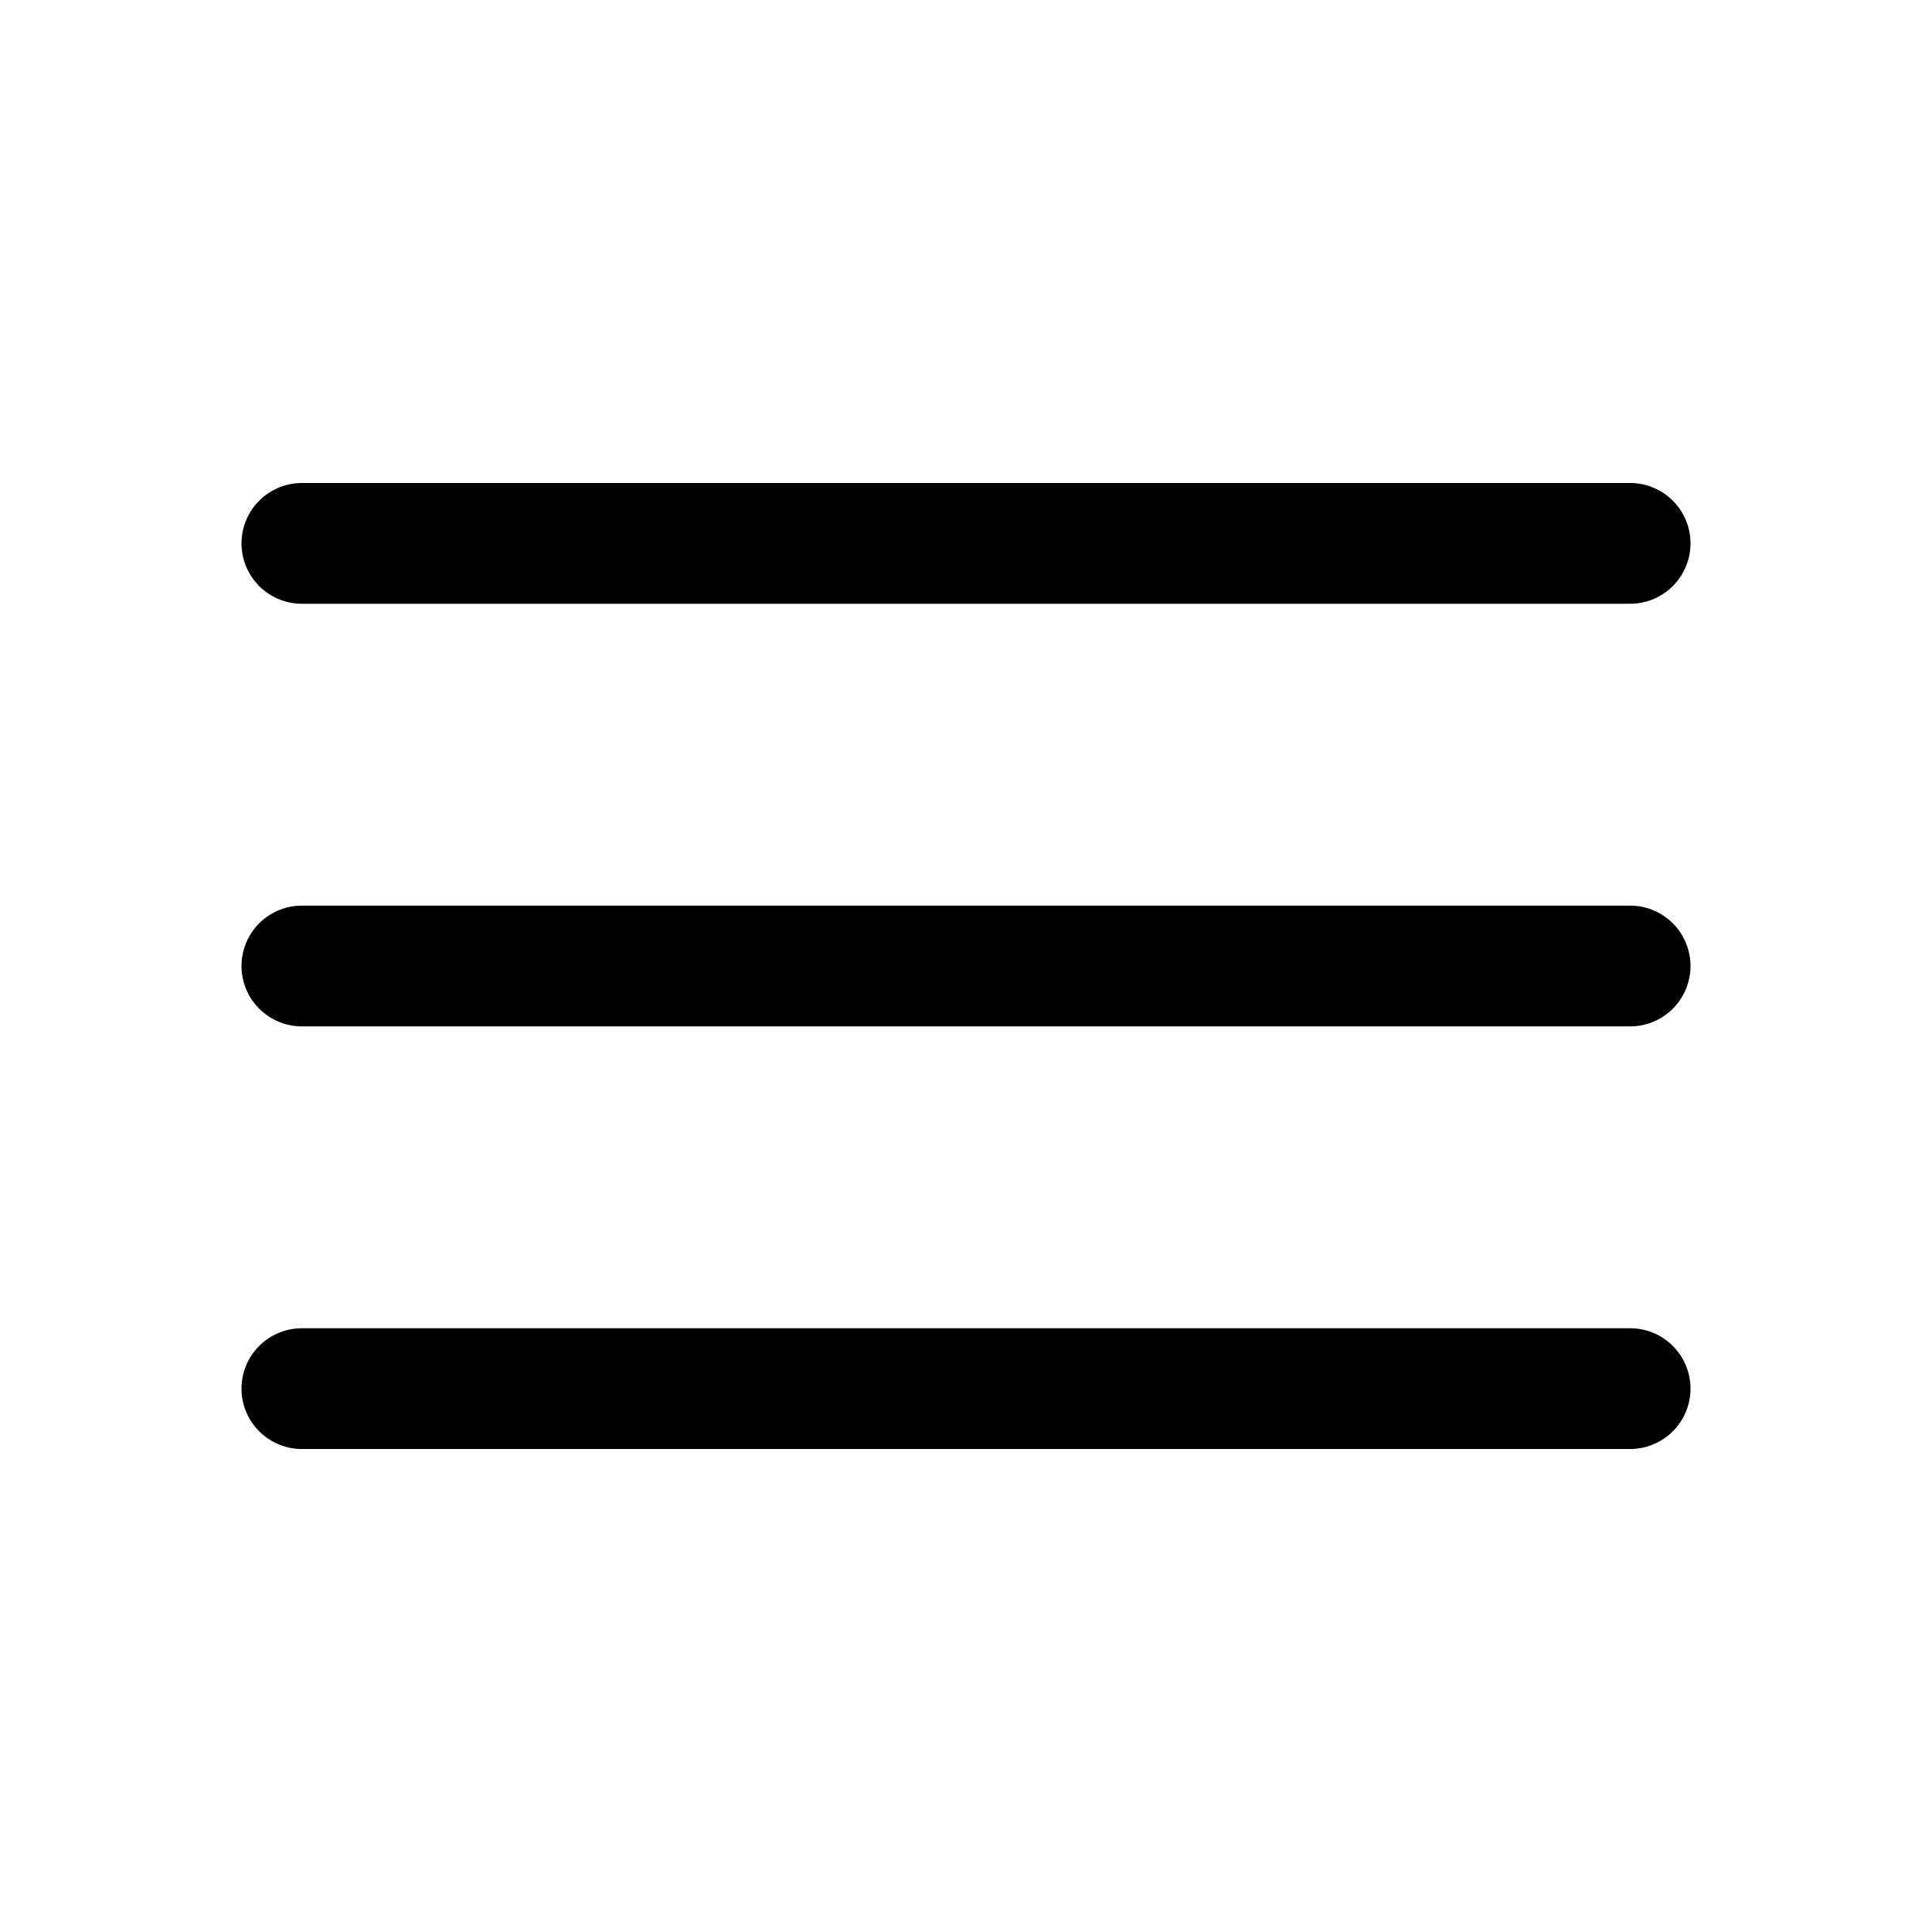
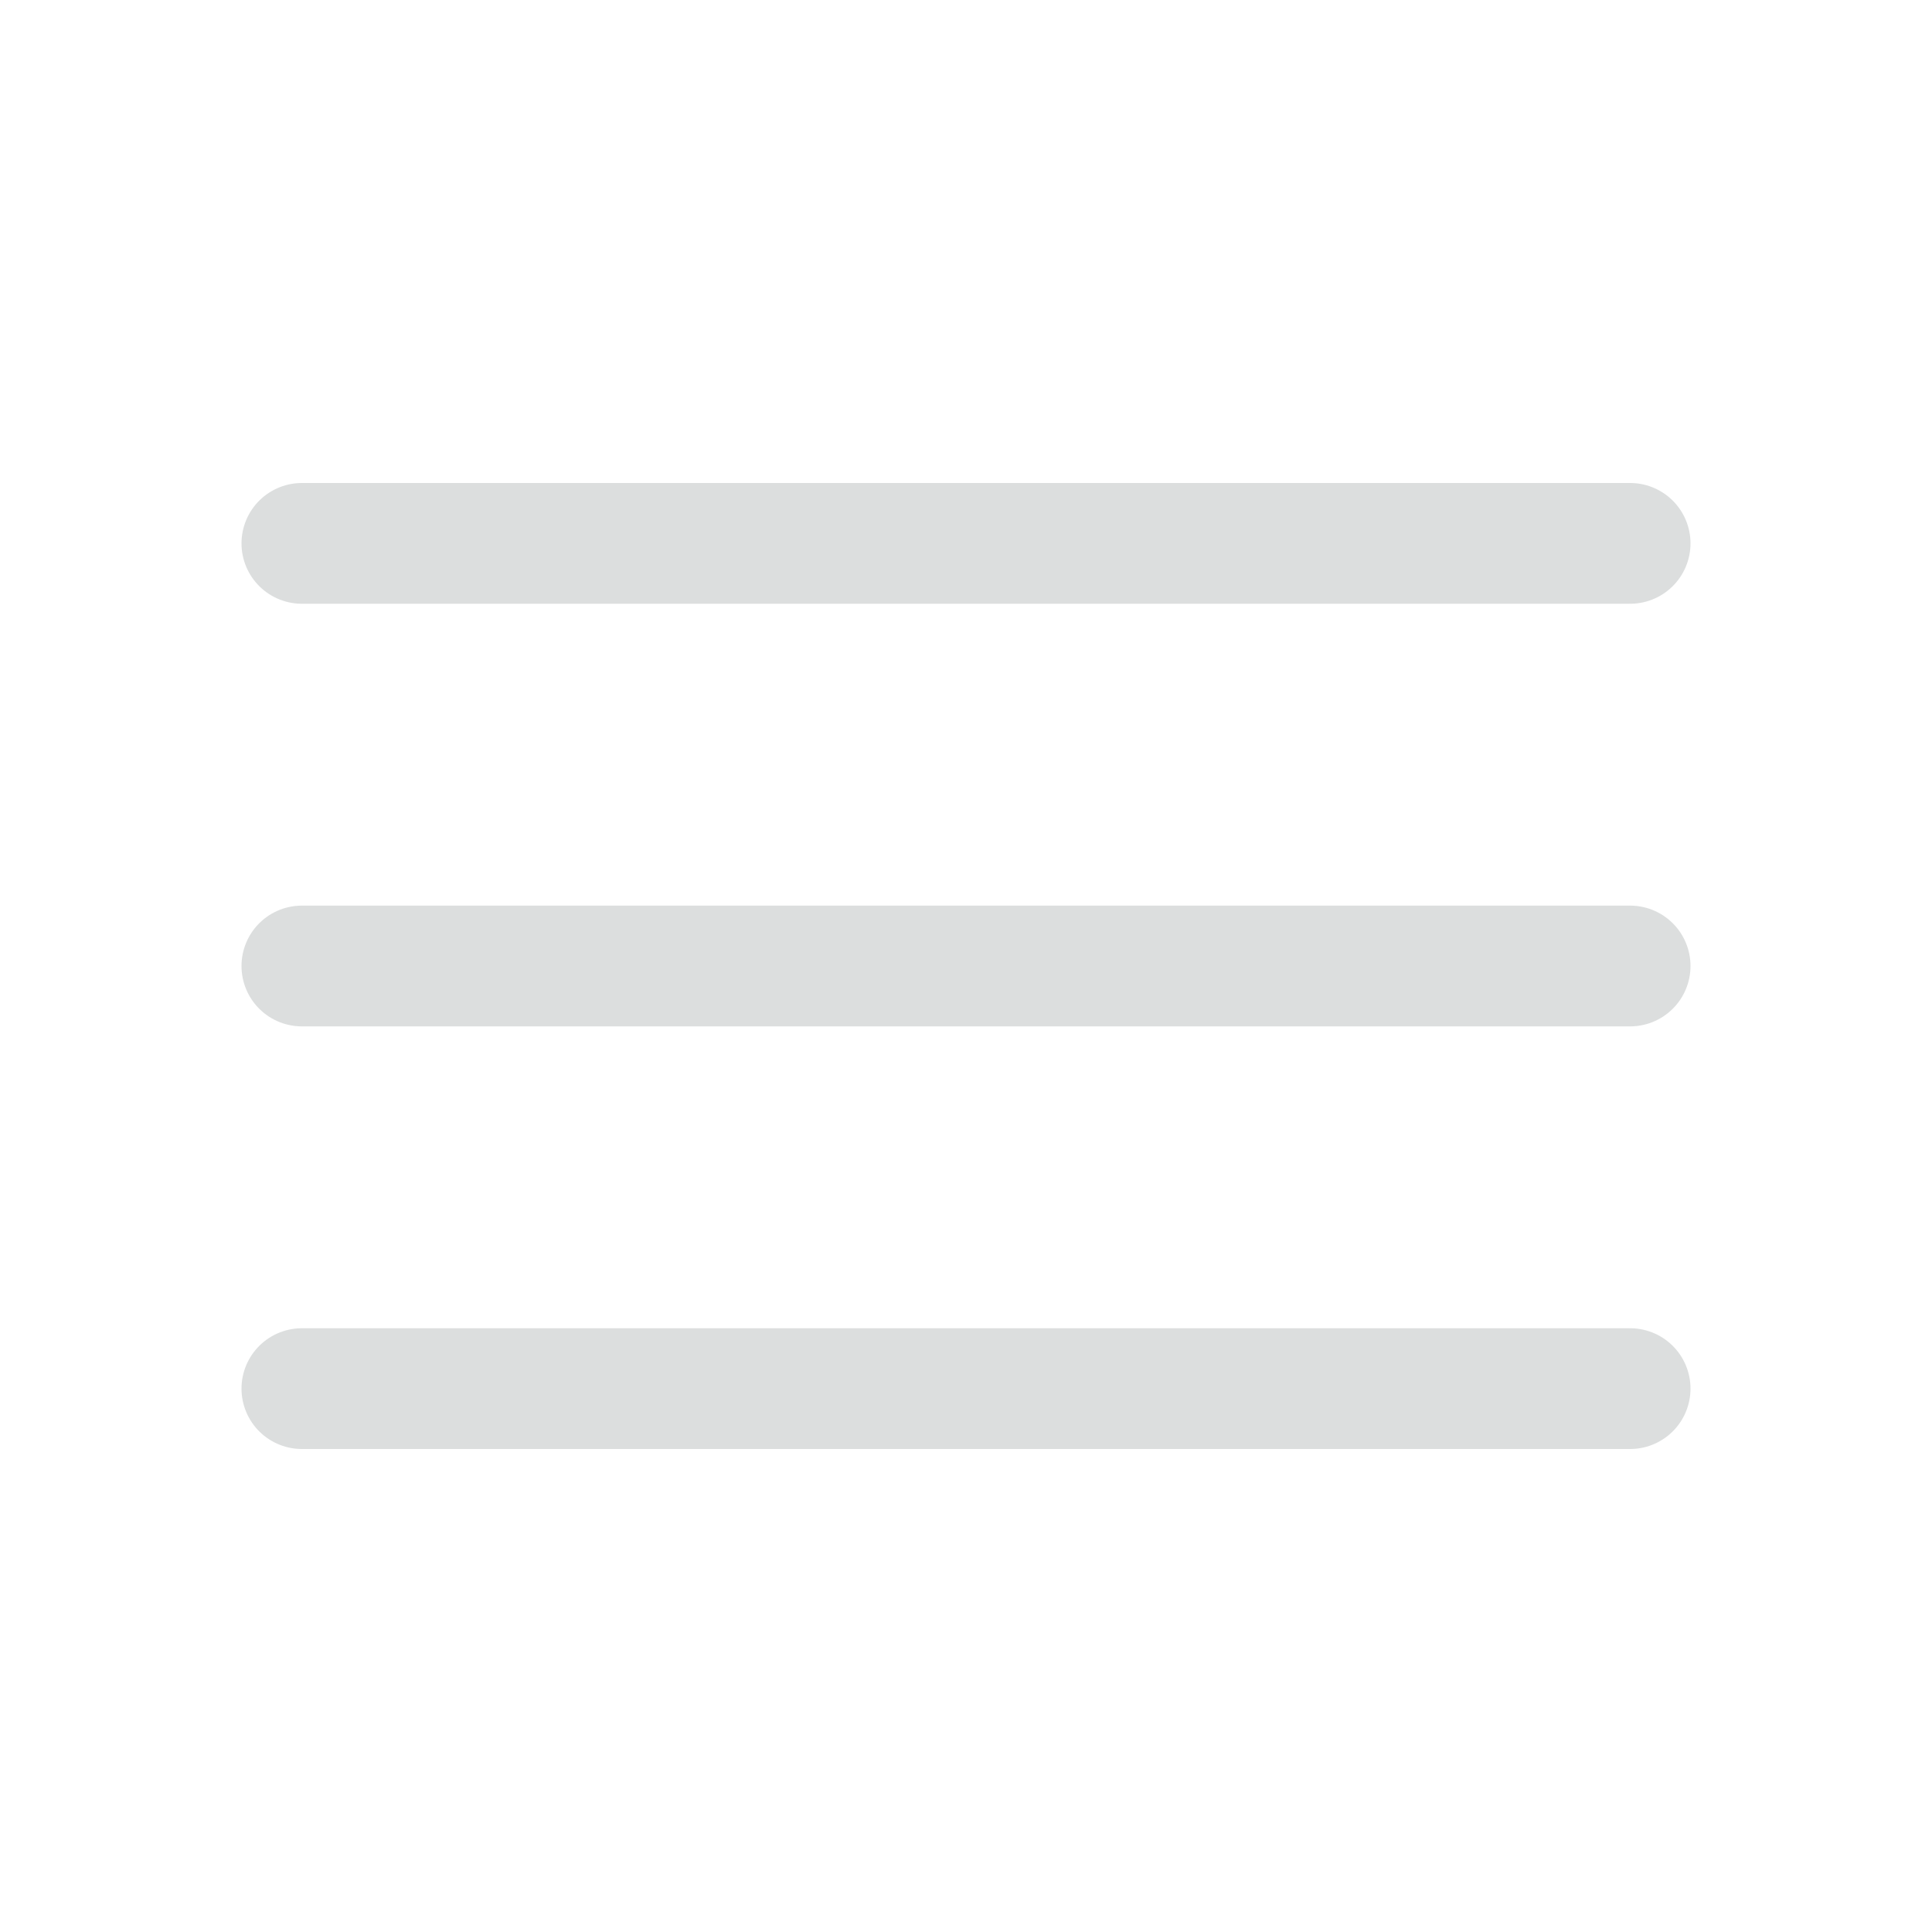
- <svg xmlns="http://www.w3.org/2000/svg" fill="none" viewBox="0 0 24 24" stroke-width="1.5" stroke="currentColor" class="w-6 h-6">
+ <svg xmlns="http://www.w3.org/2000/svg" fill="none" viewBox="0 0 24 24" stroke-width="1.5" stroke="#dcdede" class="w-6 h-6">
  <path stroke-linecap="round" stroke-linejoin="round" d="M3.75 6.75h16.5M3.75 12h16.5m-16.5 5.25h16.5" />
</svg>
